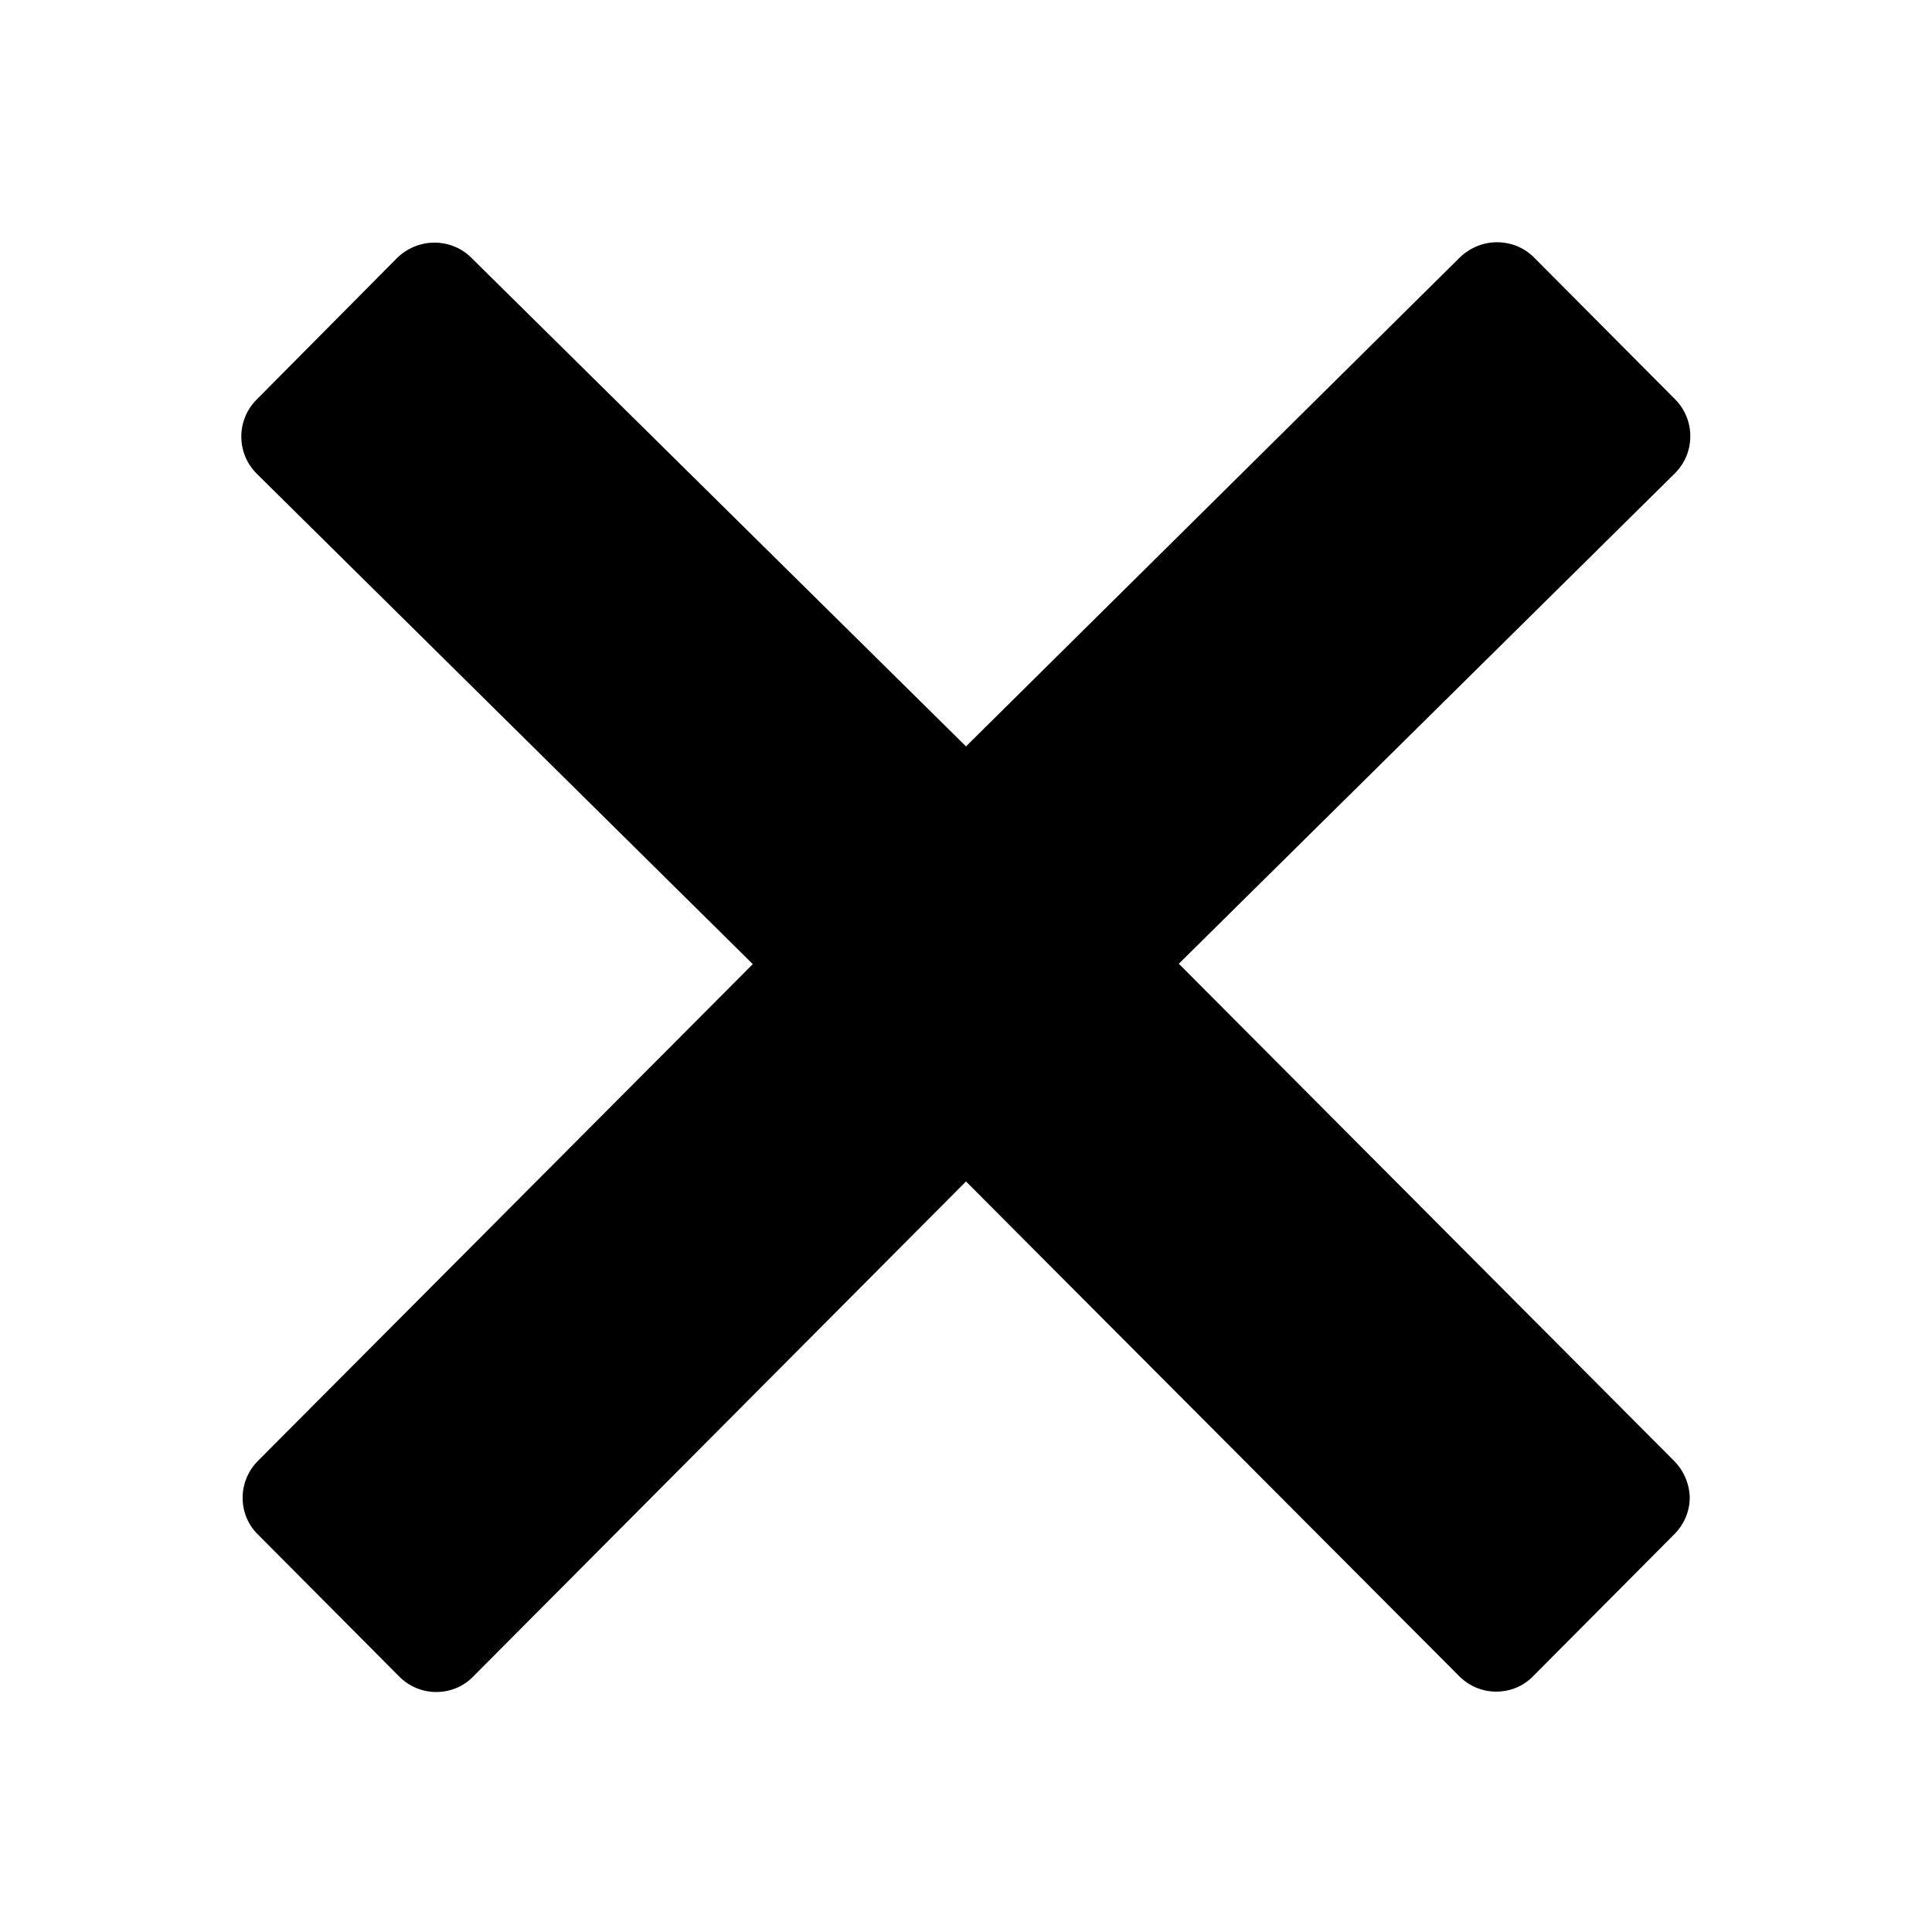
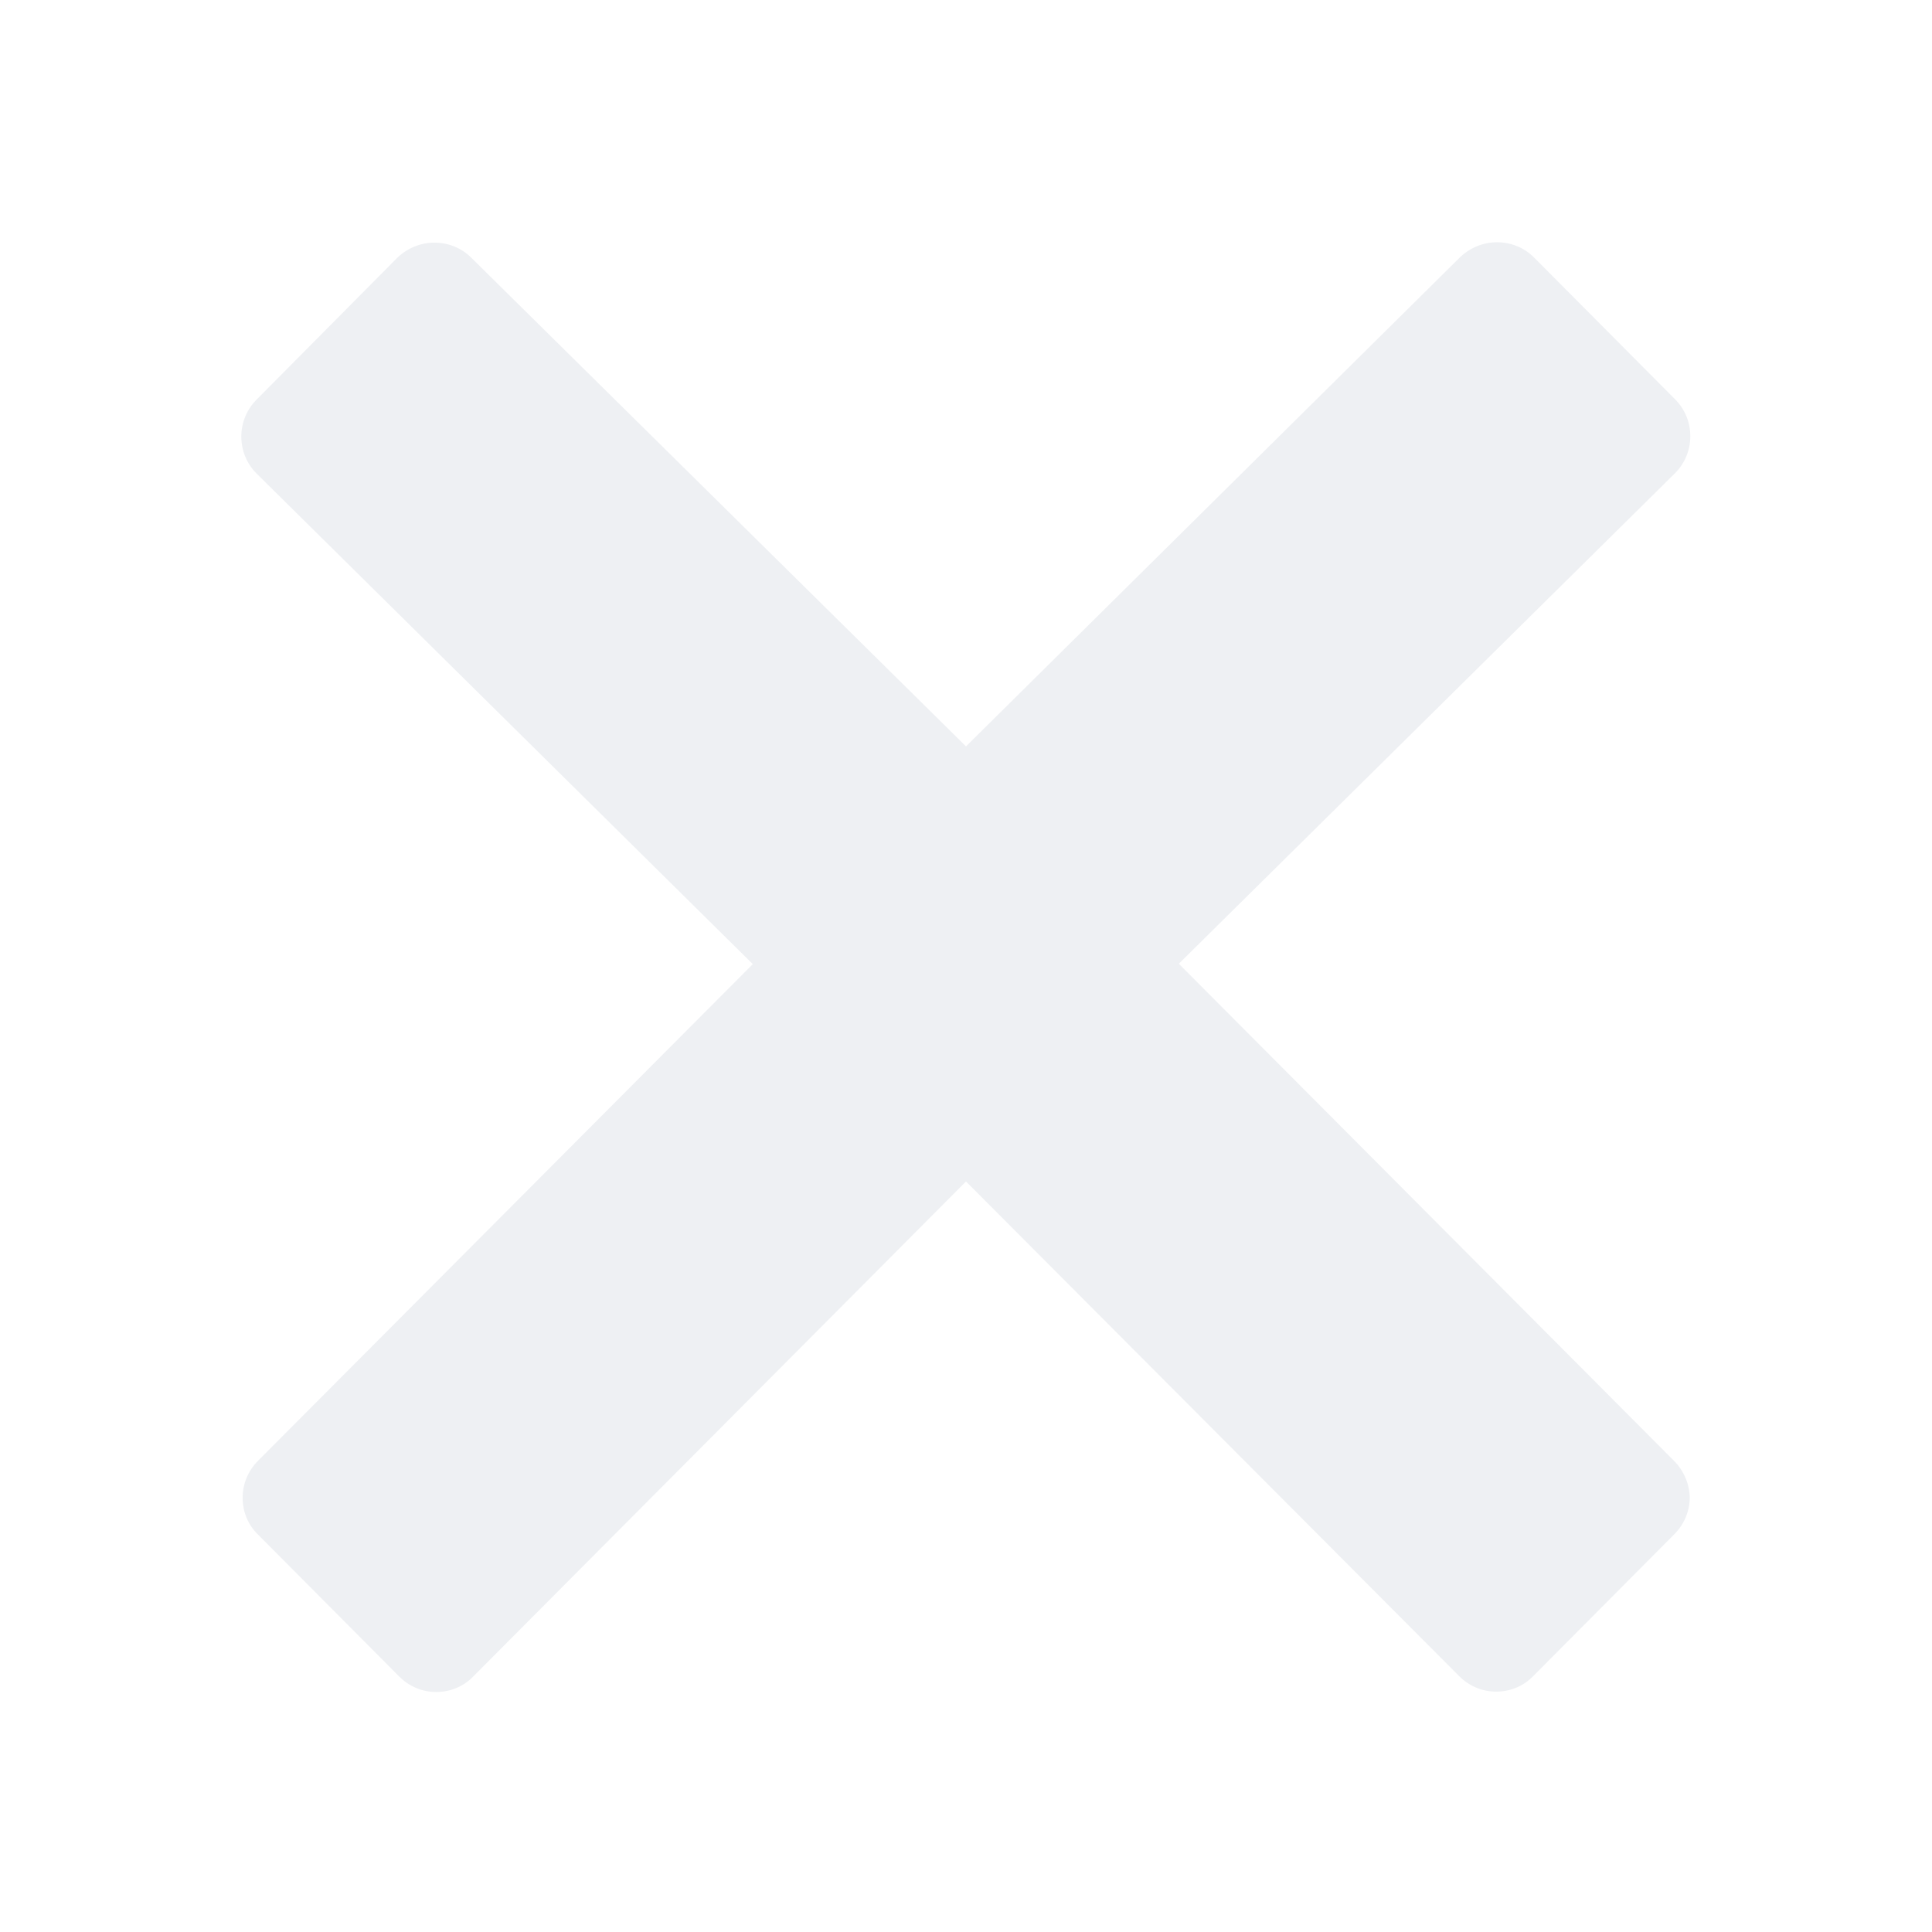
- <svg xmlns="http://www.w3.org/2000/svg" height="512px" id="Layer_1" style="enable-background:new 0 0 512 512;" version="1.1" viewBox="0 0 512 512" width="512px" xml:space="preserve">
-   <path d="M443.6,387.1L312.4,255.4l131.5-130c5.4-5.4,5.4-14.2,0-19.6l-37.4-37.6c-2.6-2.6-6.1-4-9.8-4c-3.7,0-7.2,1.5-9.8,4  L256,197.8L124.9,68.3c-2.6-2.6-6.1-4-9.8-4c-3.7,0-7.2,1.5-9.8,4L68,105.9c-5.4,5.4-5.4,14.2,0,19.6l131.5,130L68.4,387.1  c-2.6,2.6-4.1,6.1-4.1,9.8c0,3.7,1.4,7.2,4.1,9.8l37.4,37.6c2.7,2.7,6.2,4.1,9.8,4.1c3.5,0,7.1-1.3,9.8-4.1L256,313.1l130.7,131.1  c2.7,2.7,6.2,4.1,9.8,4.1c3.5,0,7.1-1.3,9.8-4.1l37.4-37.6c2.6-2.6,4.1-6.1,4.1-9.8C447.7,393.2,446.2,389.7,443.6,387.1z" />
+ <svg xmlns="http://www.w3.org/2000/svg" height="512px" id="Layer_1" style="enable-background:new 0 0 512 512;" version="1.1" viewBox="0 0 512 512" width="512px">
+   <path d="M443.6,387.1L312.4,255.4l131.5-130c5.4-5.4,5.4-14.2,0-19.6l-37.4-37.6c-2.6-2.6-6.1-4-9.8-4c-3.7,0-7.2,1.5-9.8,4  L256,197.8L124.9,68.3c-2.6-2.6-6.1-4-9.8-4c-3.7,0-7.2,1.5-9.8,4L68,105.9c-5.4,5.4-5.4,14.2,0,19.6l131.5,130L68.4,387.1  c-2.6,2.6-4.1,6.1-4.1,9.8c0,3.7,1.4,7.2,4.1,9.8l37.4,37.6c2.7,2.7,6.2,4.1,9.8,4.1c3.5,0,7.1-1.3,9.8-4.1L256,313.1l130.7,131.1  c2.7,2.7,6.2,4.1,9.8,4.1c3.5,0,7.1-1.3,9.8-4.1l37.4-37.6c2.6-2.6,4.1-6.1,4.1-9.8C447.7,393.2,446.2,389.7,443.6,387.1z" style="fill: rgb(238, 240, 243);" />
</svg>
